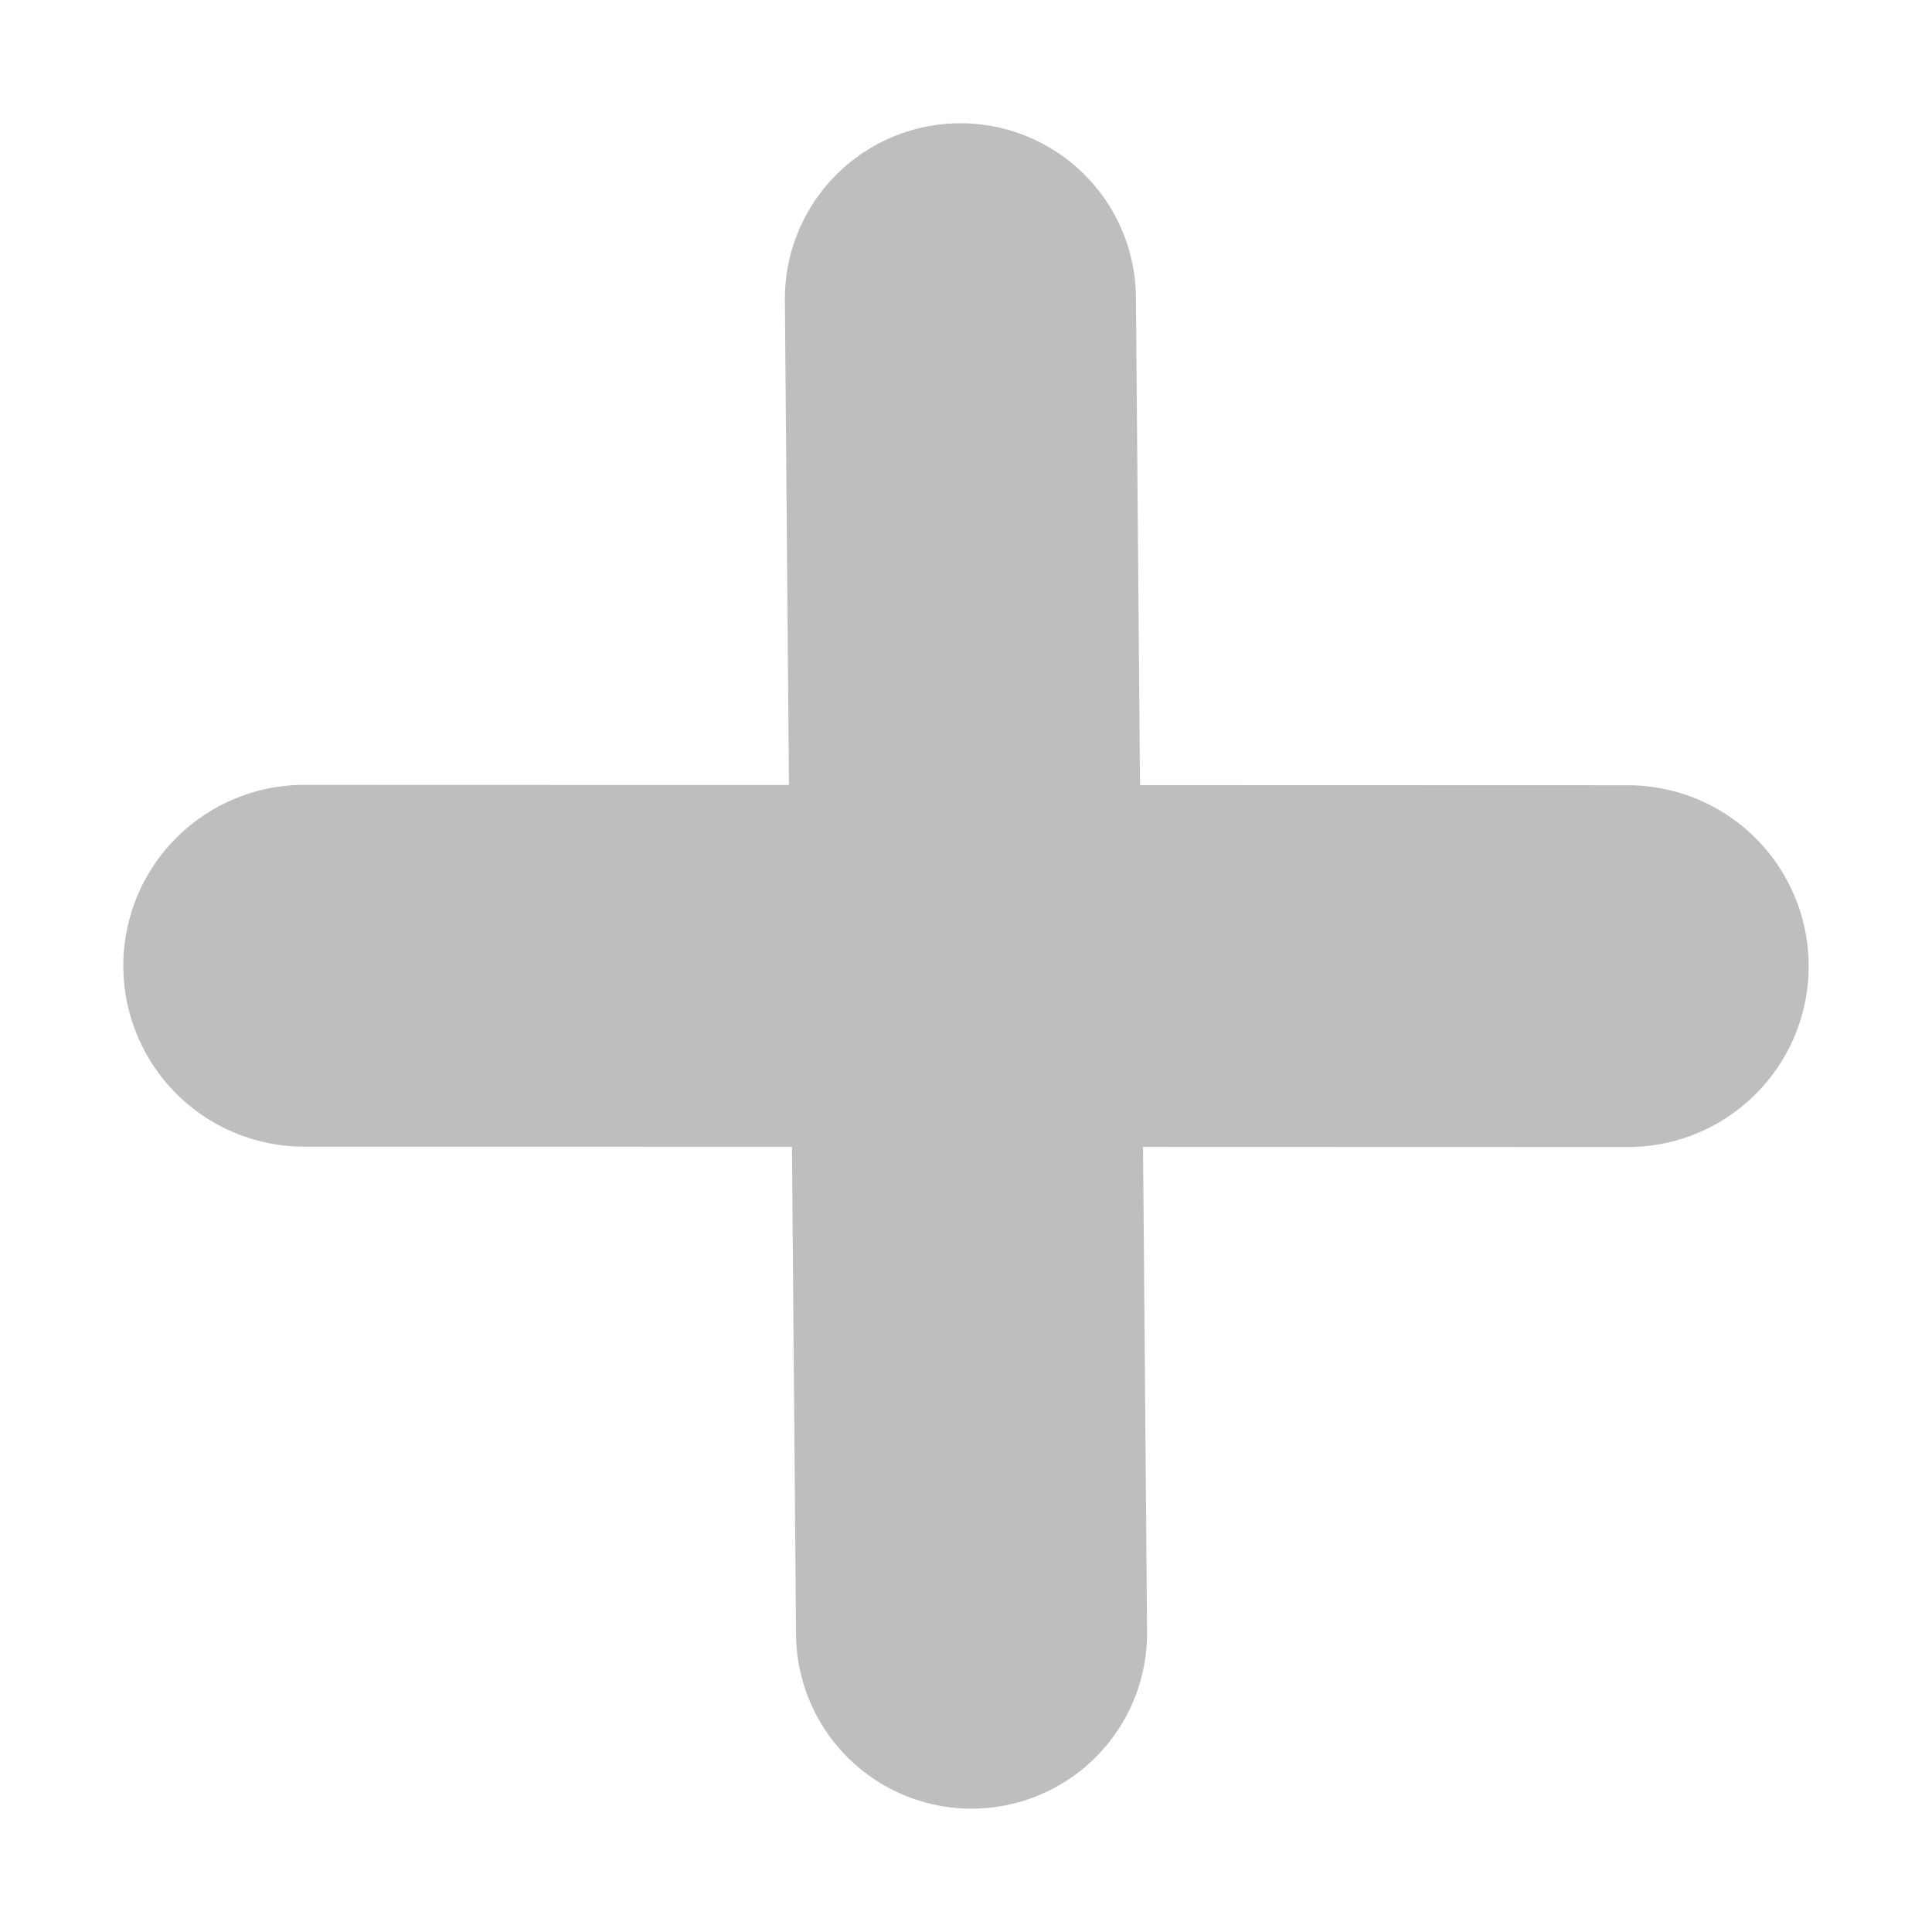
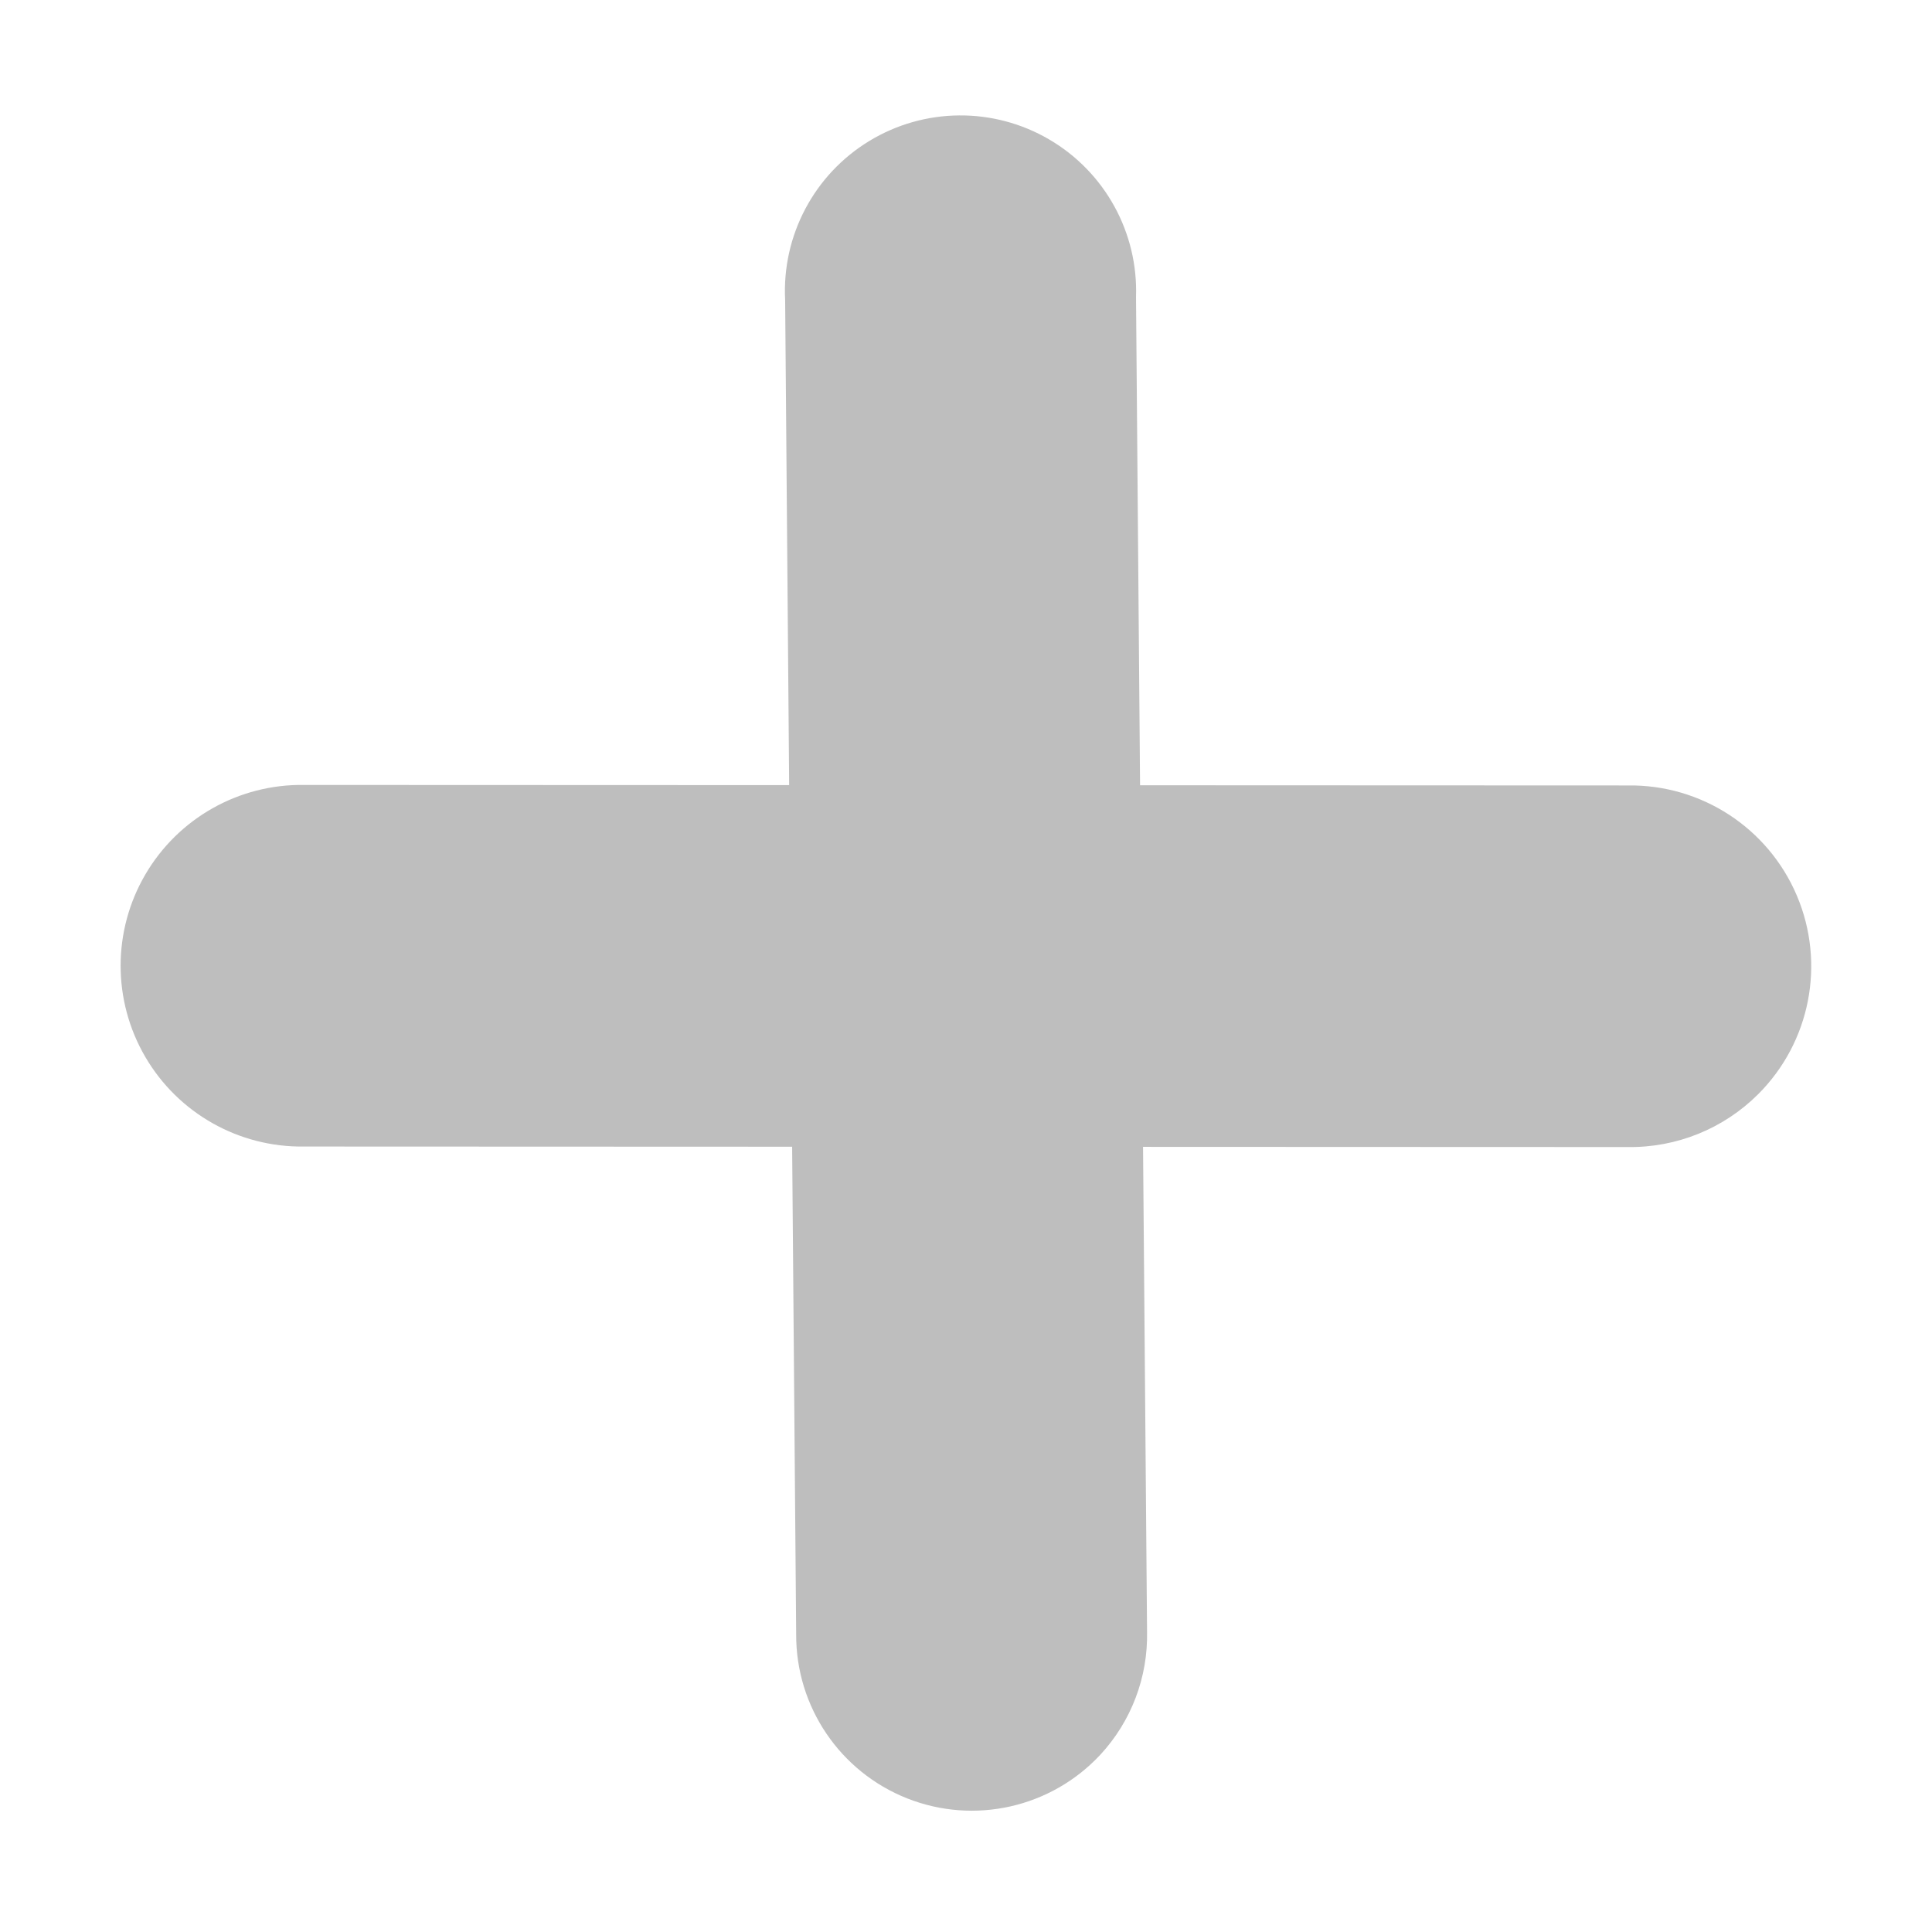
<svg xmlns="http://www.w3.org/2000/svg" width="16" height="16" viewBox="0 0 16 16" id="svg30571" version="1.1">
  <defs id="defs30573" />
-   <g id="layer1" transform="translate(0,-1036.362)">
-     <g id="g4243">
+   <g id="layer1" transform="translate(0.793188,-1033.567)">
+     <g style="display:inline" id="list-add" transform="translate(-0.793188,-2.795213)">
+       <rect y="1036.362" x="0" height="16" width="16" id="rect4236" style="opacity:0;fill:none;fill-opacity:1;stroke:none;stroke-width:0.214;stroke-linejoin:round;stroke-miterlimit:4;stroke-dasharray:none;stroke-opacity:1" />
      <g transform="matrix(-0.9504426,0.9556791,-0.9556791,-0.9504426,951.7498,2043.689)" id="g7082">
-         <path style="display:inline;opacity:1;fill:none;stroke:#bebebe;stroke-width:2.223;stroke-linecap:round;stroke-linejoin:miter;stroke-miterlimit:4;stroke-dasharray:none;stroke-opacity:1" d="m -34.824,1016.416 5.733,5.768" id="path6388-7-7-4-7" />
-         <g id="g7078">
-           <path id="path6390-0-2-9-5" d="m -29.075,1016.385 -5.765,5.83" style="display:inline;opacity:1;fill:none;stroke:#bebebe;stroke-width:2.157;stroke-linecap:round;stroke-linejoin:miter;stroke-miterlimit:4;stroke-dasharray:none;stroke-opacity:1" />
-         </g>
+         <path style="color:#000000;font-style:normal;font-variant:normal;font-weight:normal;font-stretch:normal;font-size:medium;line-height:normal;font-family:sans-serif;font-variant-ligatures:normal;font-variant-position:normal;font-variant-caps:normal;font-variant-numeric:normal;font-variant-alternates:normal;font-feature-settings:normal;text-indent:0;text-align:start;text-decoration:none;text-decoration-line:none;text-decoration-style:solid;text-decoration-color:#000000;letter-spacing:normal;word-spacing:normal;text-transform:none;writing-mode:lr-tb;direction:ltr;text-orientation:mixed;dominant-baseline:auto;baseline-shift:baseline;text-anchor:start;white-space:normal;shape-padding:0;clip-rule:nonzero;display:inline;overflow:visible;visibility:visible;opacity:1;isolation:auto;mix-blend-mode:normal;color-interpolation:sRGB;color-interpolation-filters:linearRGB;solid-color:#000000;solid-opacity:1;vector-effect:none;fill:#bebebe;fill-opacity:1;fill-rule:nonzero;stroke:none;stroke-width:2.223;stroke-linecap:round;stroke-linejoin:miter;stroke-miterlimit:4;stroke-dasharray:none;stroke-dashoffset:0;stroke-opacity:1;color-rendering:auto;image-rendering:auto;shape-rendering:auto;text-rendering:auto;enable-background:accumulate" d="m -34.832,1015.293 a 1.111,1.111 0 0 0 -0.779,1.906 l 5.732,5.768 a 1.111,1.111 0 1 0 1.576,-1.566 l -5.732,-5.768 a 1.111,1.111 0 0 0 -0.797,-0.34 z" id="path6388-7-7-4-7" />
+         <path style="color:#000000;font-style:normal;font-variant:normal;font-weight:normal;font-stretch:normal;font-size:medium;line-height:normal;font-family:sans-serif;font-variant-ligatures:normal;font-variant-position:normal;font-variant-caps:normal;font-variant-numeric:normal;font-variant-alternates:normal;font-feature-settings:normal;text-indent:0;text-align:start;text-decoration:none;text-decoration-line:none;text-decoration-style:solid;text-decoration-color:#000000;letter-spacing:normal;word-spacing:normal;text-transform:none;writing-mode:lr-tb;direction:ltr;text-orientation:mixed;dominant-baseline:auto;baseline-shift:baseline;text-anchor:start;white-space:normal;shape-padding:0;clip-rule:nonzero;display:inline;overflow:visible;visibility:visible;opacity:1;isolation:auto;mix-blend-mode:normal;color-interpolation:sRGB;color-interpolation-filters:linearRGB;solid-color:#000000;solid-opacity:1;vector-effect:none;fill:#bebebe;fill-opacity:1;fill-rule:nonzero;stroke:none;stroke-width:2.157;stroke-linecap:round;stroke-linejoin:miter;stroke-miterlimit:4;stroke-dasharray:none;stroke-dashoffset:0;stroke-opacity:1;color-rendering:auto;image-rendering:auto;shape-rendering:auto;text-rendering:auto;enable-background:accumulate" d="m -29.102,1015.297 a 1.079,1.079 0 0 0 -0.74,0.33 l -5.766,5.83 a 1.079,1.079 0 1 0 1.533,1.516 l 5.766,-5.83 a 1.079,1.079 0 0 0 -0.793,-1.846 z" id="path6390-0-2-9-5" />
      </g>
    </g>
  </g>
</svg>
